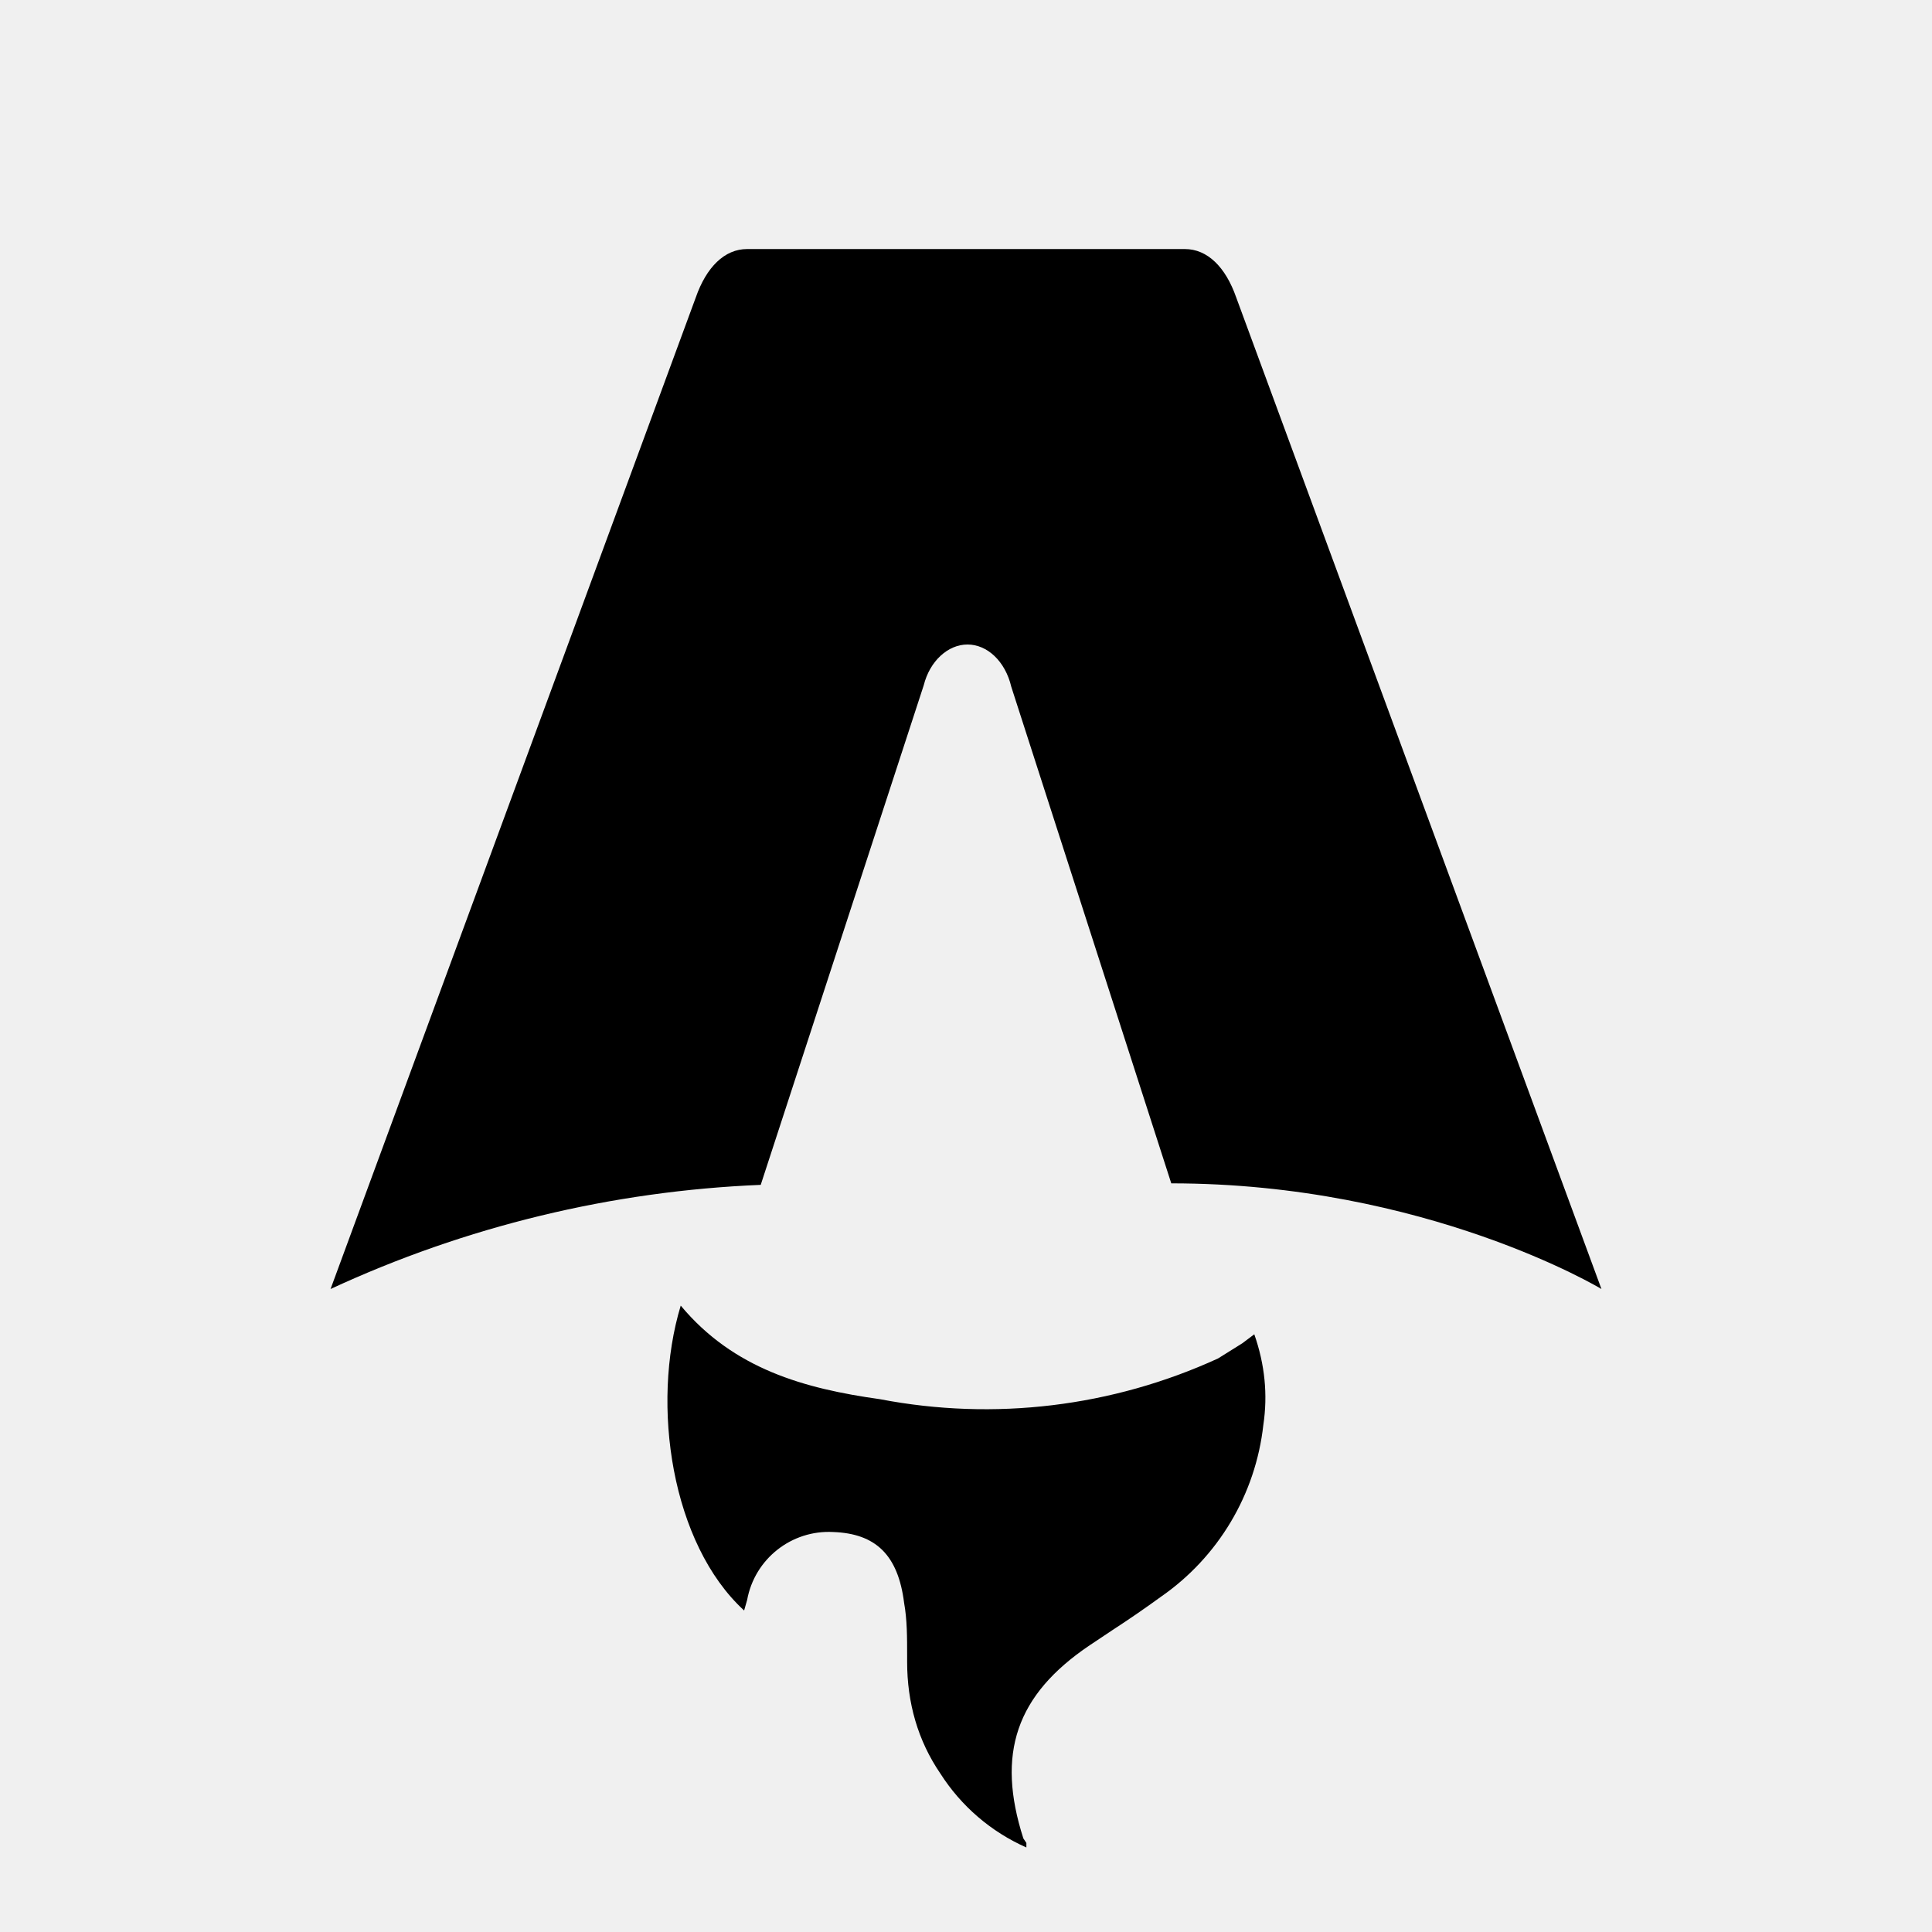
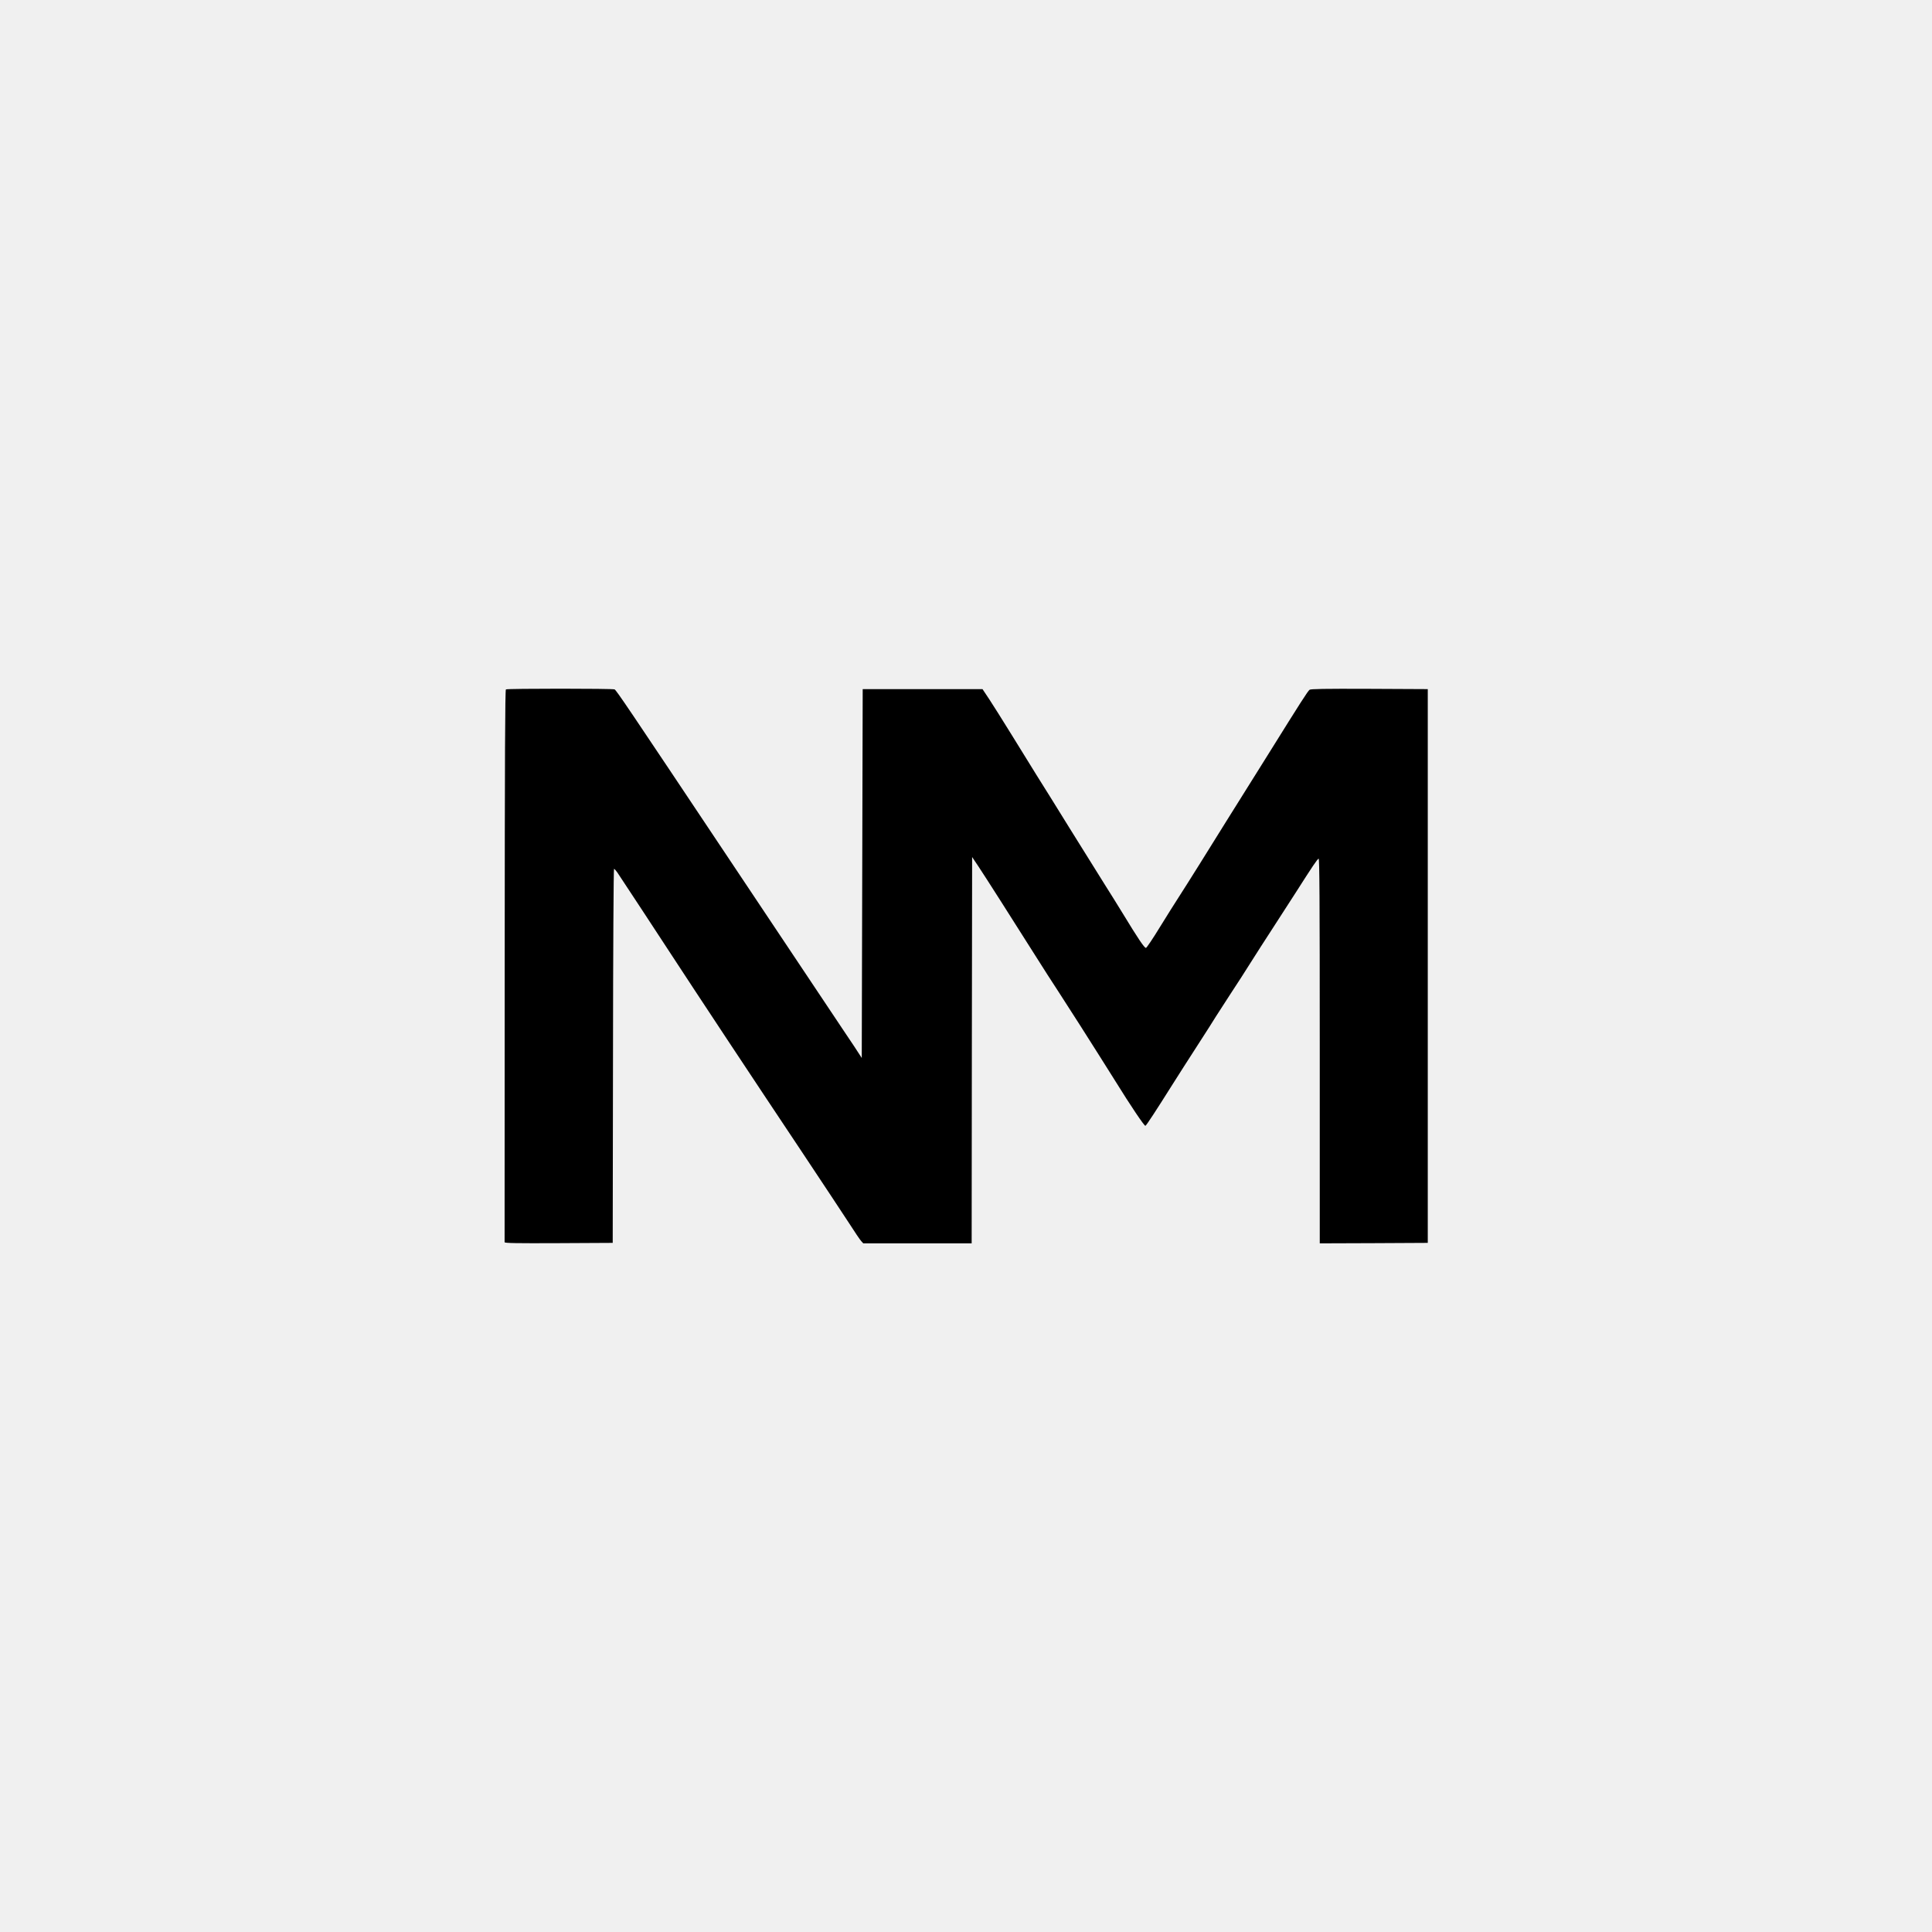
- <svg xmlns="http://www.w3.org/2000/svg" fill="none" viewBox="0 0 128 128">
-   <path d="M50.4 78.5a75.1 75.1 0 0 0-28.5 6.9l24.2-65.7c.7-2 1.9-3.2 3.4-3.2h29c1.5 0 2.7 1.2 3.4 3.2l24.2 65.7s-11.6-7-28.5-7L67 45.5c-.4-1.7-1.6-2.8-2.9-2.8-1.3 0-2.5 1.1-2.9 2.7L50.4 78.5Zm-1.1 28.2Zm-4.2-20.2c-2 6.6-.6 15.8 4.2 20.2a17.5 17.5 0 0 1 .2-.7 5.5 5.5 0 0 1 5.7-4.5c2.8.1 4.3 1.5 4.7 4.7.2 1.1.2 2.3.2 3.5v.4c0 2.7.7 5.2 2.2 7.4a13 13 0 0 0 5.7 4.9v-.3l-.2-.3c-1.8-5.6-.5-9.5 4.4-12.8l1.5-1a73 73 0 0 0 3.2-2.2 16 16 0 0 0 6.8-11.4c.3-2 .1-4-.6-6l-.8.6-1.6 1a37 37 0 0 1-22.4 2.7c-5-.7-9.7-2-13.2-6.2Z" />
-   <style>
-         path { fill: #000; }
-         @media (prefers-color-scheme: dark) {
-             path { fill: #FFF; }
-         }
-     </style>
+ <svg xmlns="http://www.w3.org/2000/svg" version="1.0" width="2048pt" height="2048pt" viewBox="0 0 2048 2048" preserveAspectRatio="xMidYMid meet">
+   <g transform="translate(0,2048) scale(0.1,-0.1)" fill="#000000" stroke="none">
+     <path d="M5363 13172 c-9 -6 -12 -687 -13 -2927 -1 -1606 -1 -2926 -1 -2933 1 -10 119 -12 574 -10 l572 3 3 1983 c1 1100 6 1982 11 1982 4 0 20 -17 34 -37 58 -87 451 -684 577 -878 246 -377 840 -1276 1390 -2100 212 -319 434 -654 493 -745 58 -91 115 -175 127 -187 l21 -23 574 0 575 0 2 2047 3 2048 67 -100 c70 -105 363 -565 603 -945 78 -124 189 -297 247 -385 57 -88 160 -248 228 -355 68 -107 159 -251 203 -320 44 -69 120 -190 170 -270 161 -260 309 -480 319 -474 12 7 110 157 278 424 64 102 188 295 275 430 87 135 175 272 195 306 21 33 91 141 155 240 65 98 162 249 215 334 54 85 155 244 226 352 71 109 181 279 244 378 188 295 234 363 248 368 9 3 12 -409 12 -2037 l0 -2041 573 2 572 3 0 2935 0 2935 -619 3 c-485 2 -622 -1 -634 -10 -21 -17 -93 -130 -434 -677 -160 -256 -359 -574 -442 -706 -82 -132 -216 -346 -296 -475 -81 -129 -177 -282 -215 -340 -38 -58 -128 -202 -201 -320 -72 -118 -138 -216 -146 -218 -16 -3 -82 95 -248 368 -45 74 -131 212 -190 305 -59 94 -223 357 -365 585 -141 228 -302 487 -358 575 -55 88 -174 280 -264 427 -91 147 -197 316 -236 375 l-72 108 -635 0 -635 0 -5 -1955 -5 -1955 -78 120 c-44 66 -99 149 -124 185 -24 36 -562 841 -1195 1790 -1099 1647 -1199 1795 -1223 1812 -13 10 -1137 10 -1152 0z" />
+   </g>
</svg>
